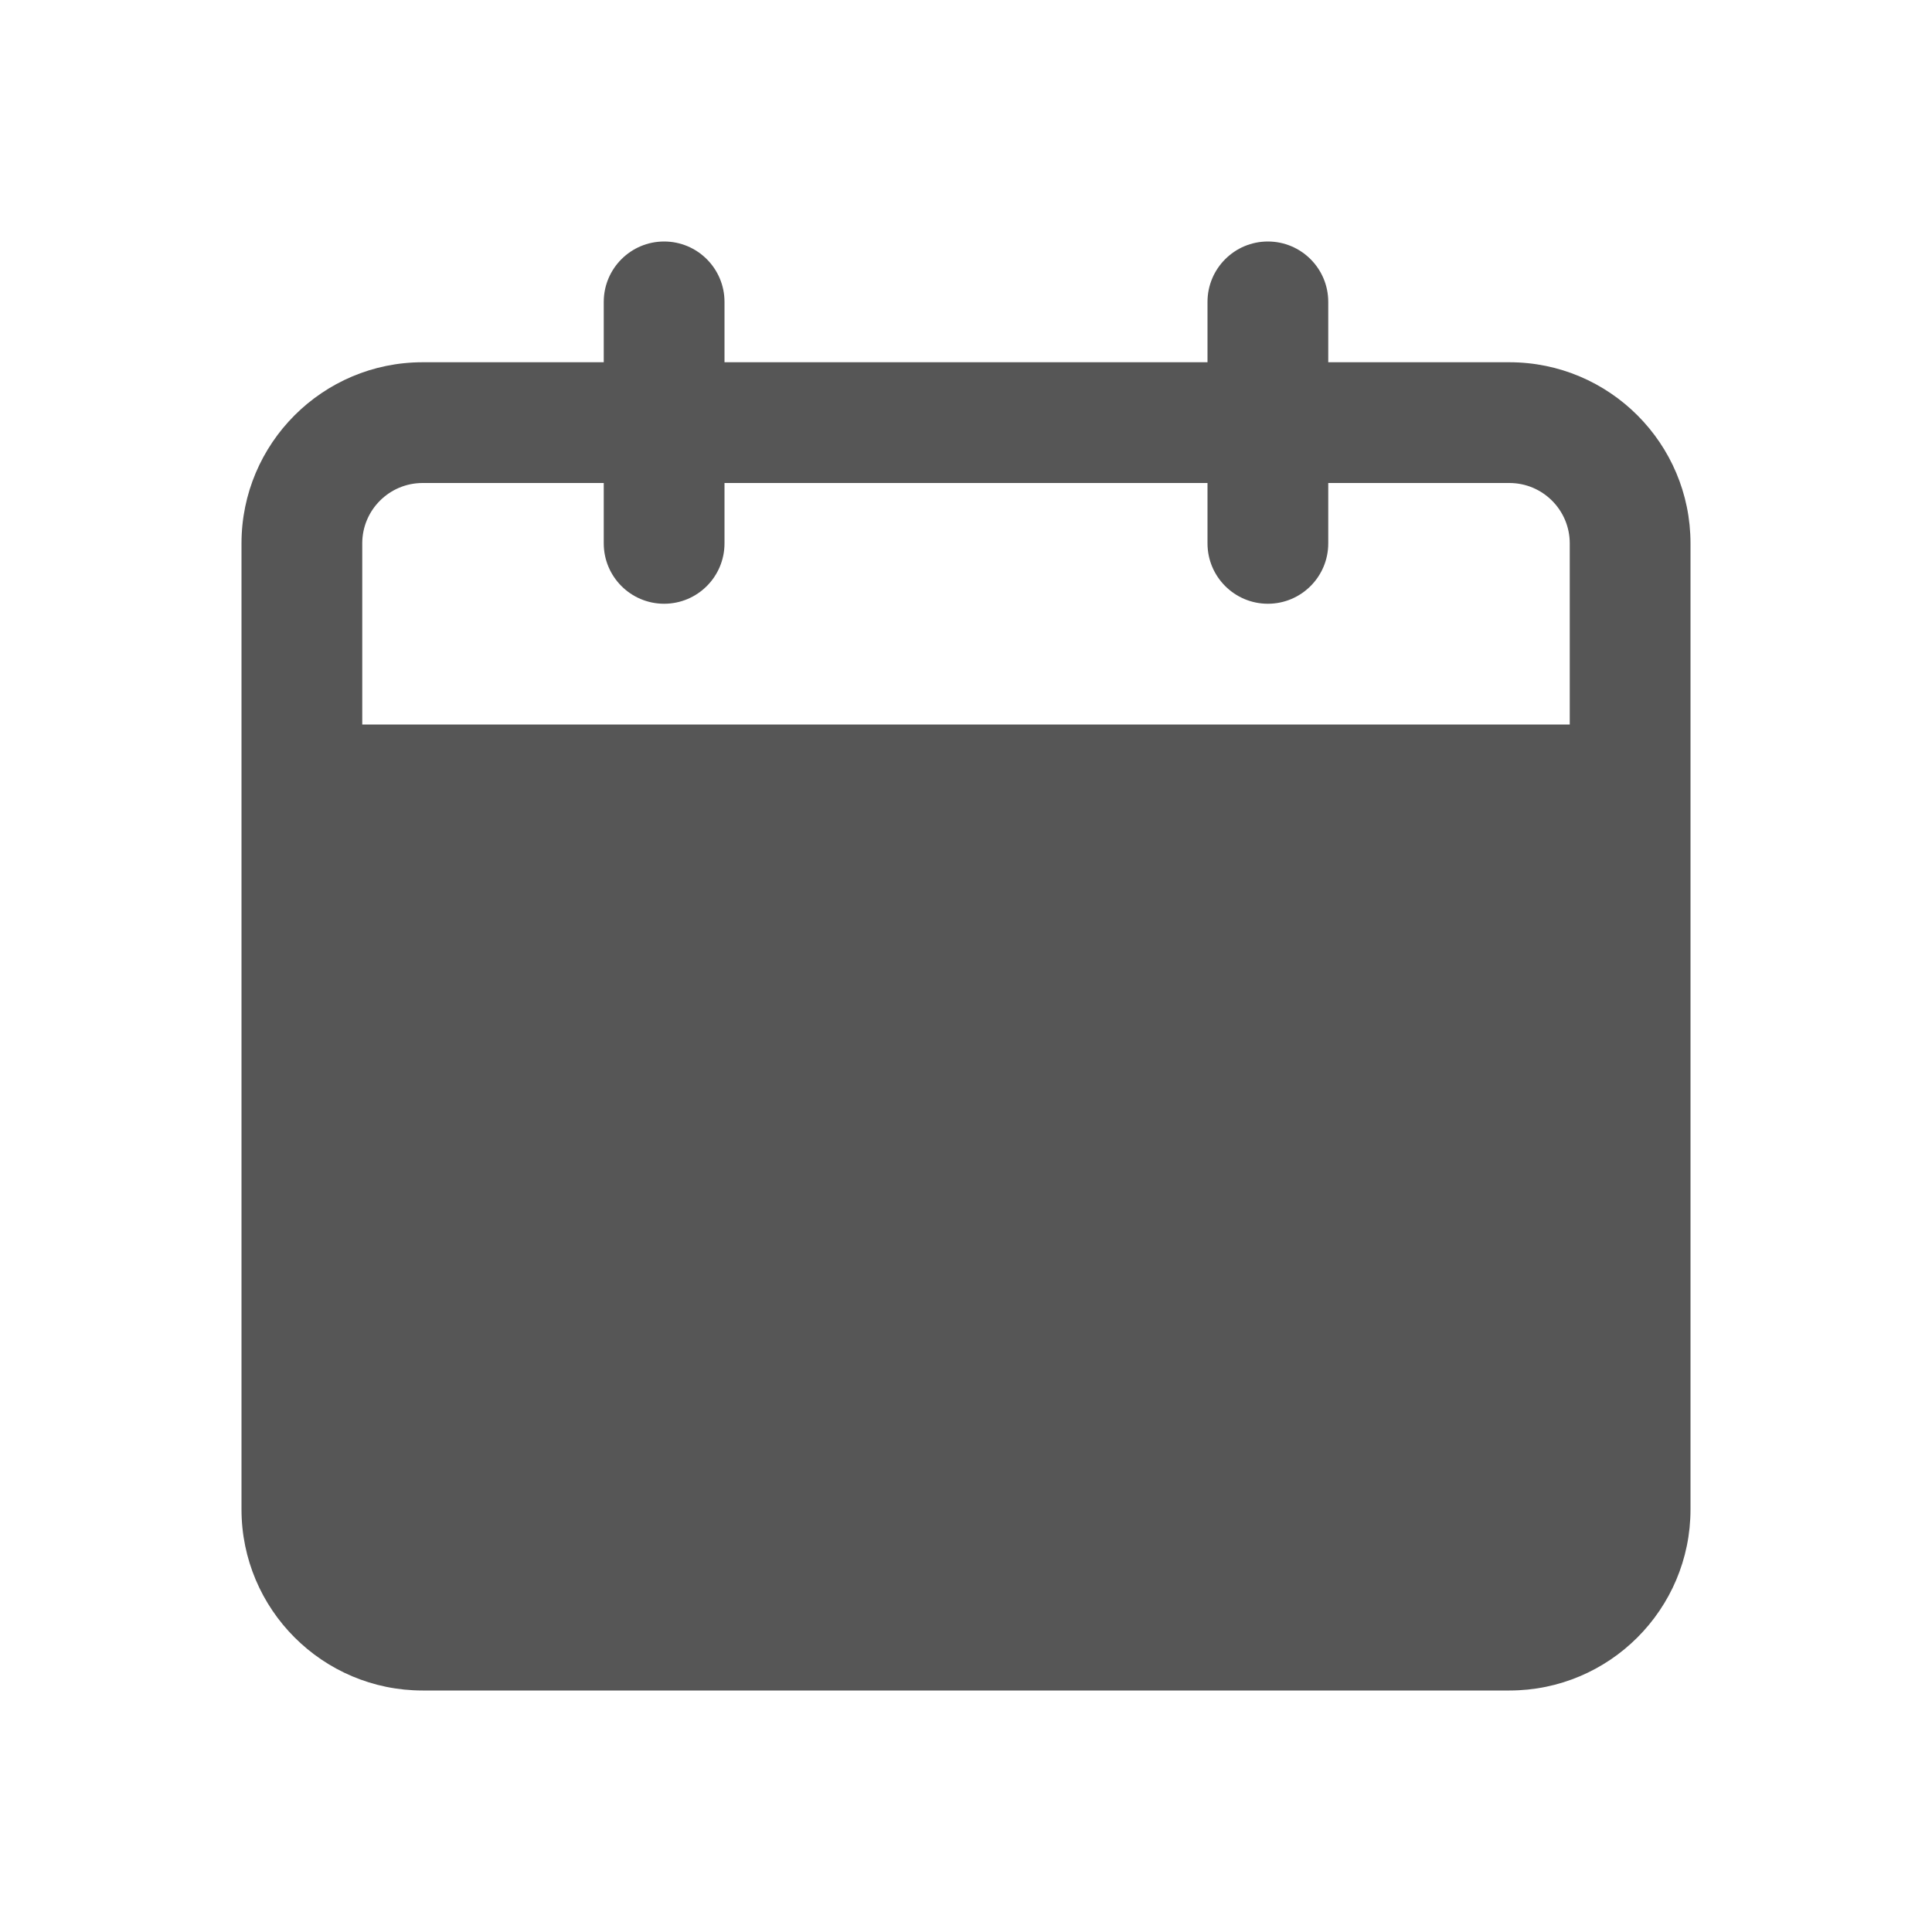
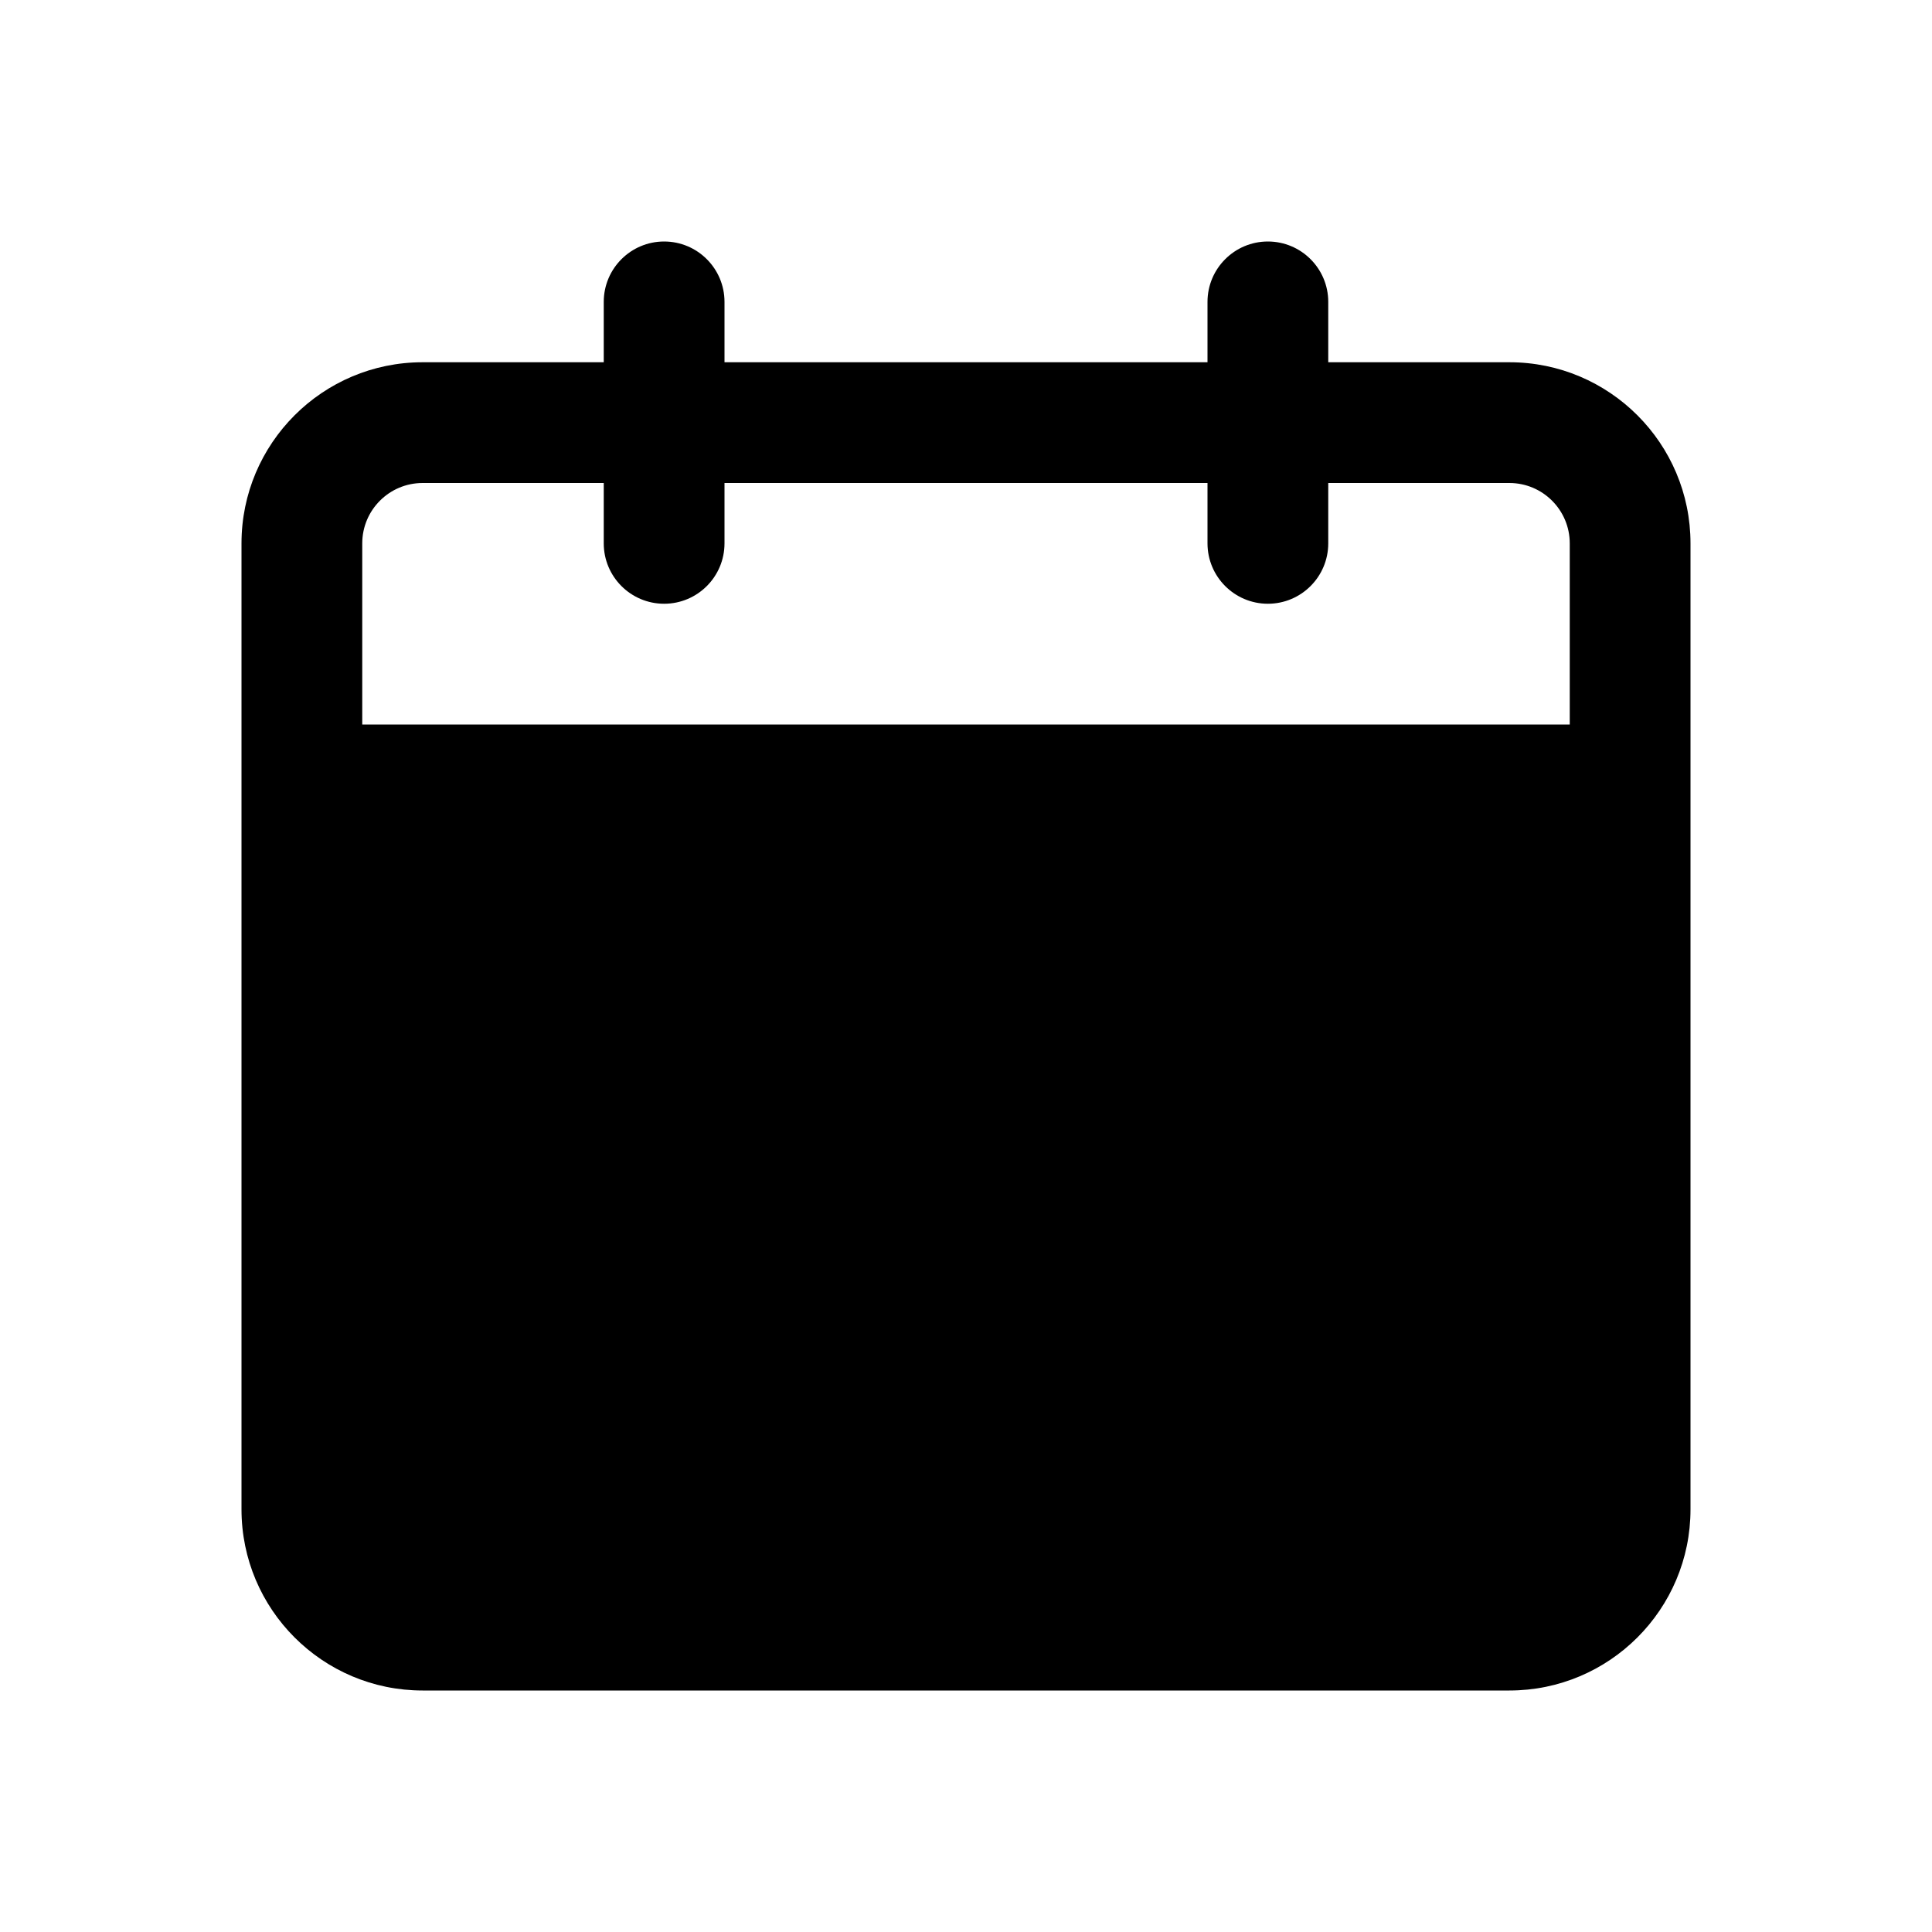
<svg xmlns="http://www.w3.org/2000/svg" width="16" height="16" viewBox="0 0 16 16" fill="none">
  <g id="calendar-empty-solid-svgrepo-com 1">
-     <path id="Vector" d="M5.5 2C5.776 2 6 2.224 6 2.5V3H10V2.5C10 2.224 10.224 2 10.5 2C10.776 2 11 2.224 11 2.5V3H12.5C13.328 3 14 3.672 14 4.5V12.5C14 13.328 13.328 14 12.5 14H3.5C2.672 14 2 13.328 2 12.5V4.5C2 3.672 2.672 3 3.5 3H5V2.5C5 2.224 5.224 2 5.5 2ZM3 6H13V4.5C13 4.224 12.776 4 12.5 4H11V4.5C11 4.776 10.776 5 10.5 5C10.224 5 10 4.776 10 4.5V4H6V4.5C6 4.776 5.776 5 5.5 5C5.224 5 5 4.776 5 4.5V4H3.5C3.224 4 3 4.224 3 4.5V6Z" fill-rule="evenodd" clip-rule="evenodd" fill="#565656" />
+     <path id="Vector" d="M5.5 2C5.776 2 6 2.224 6 2.5V3H10V2.5C10 2.224 10.224 2 10.5 2C10.776 2 11 2.224 11 2.5V3H12.5C13.328 3 14 3.672 14 4.5V12.5C14 13.328 13.328 14 12.5 14H3.5C2.672 14 2 13.328 2 12.5V4.5C2 3.672 2.672 3 3.5 3H5V2.5C5 2.224 5.224 2 5.5 2ZM3 6H13V4.5C13 4.224 12.776 4 12.5 4H11V4.5C11 4.776 10.776 5 10.5 5C10.224 5 10 4.776 10 4.5V4H6V4.5C6 4.776 5.776 5 5.5 5C5.224 5 5 4.776 5 4.5V4H3.5C3.224 4 3 4.224 3 4.5V6Z" fill-rule="evenodd" clip-rule="evenodd" fill="currentColor" />
  </g>
</svg>
